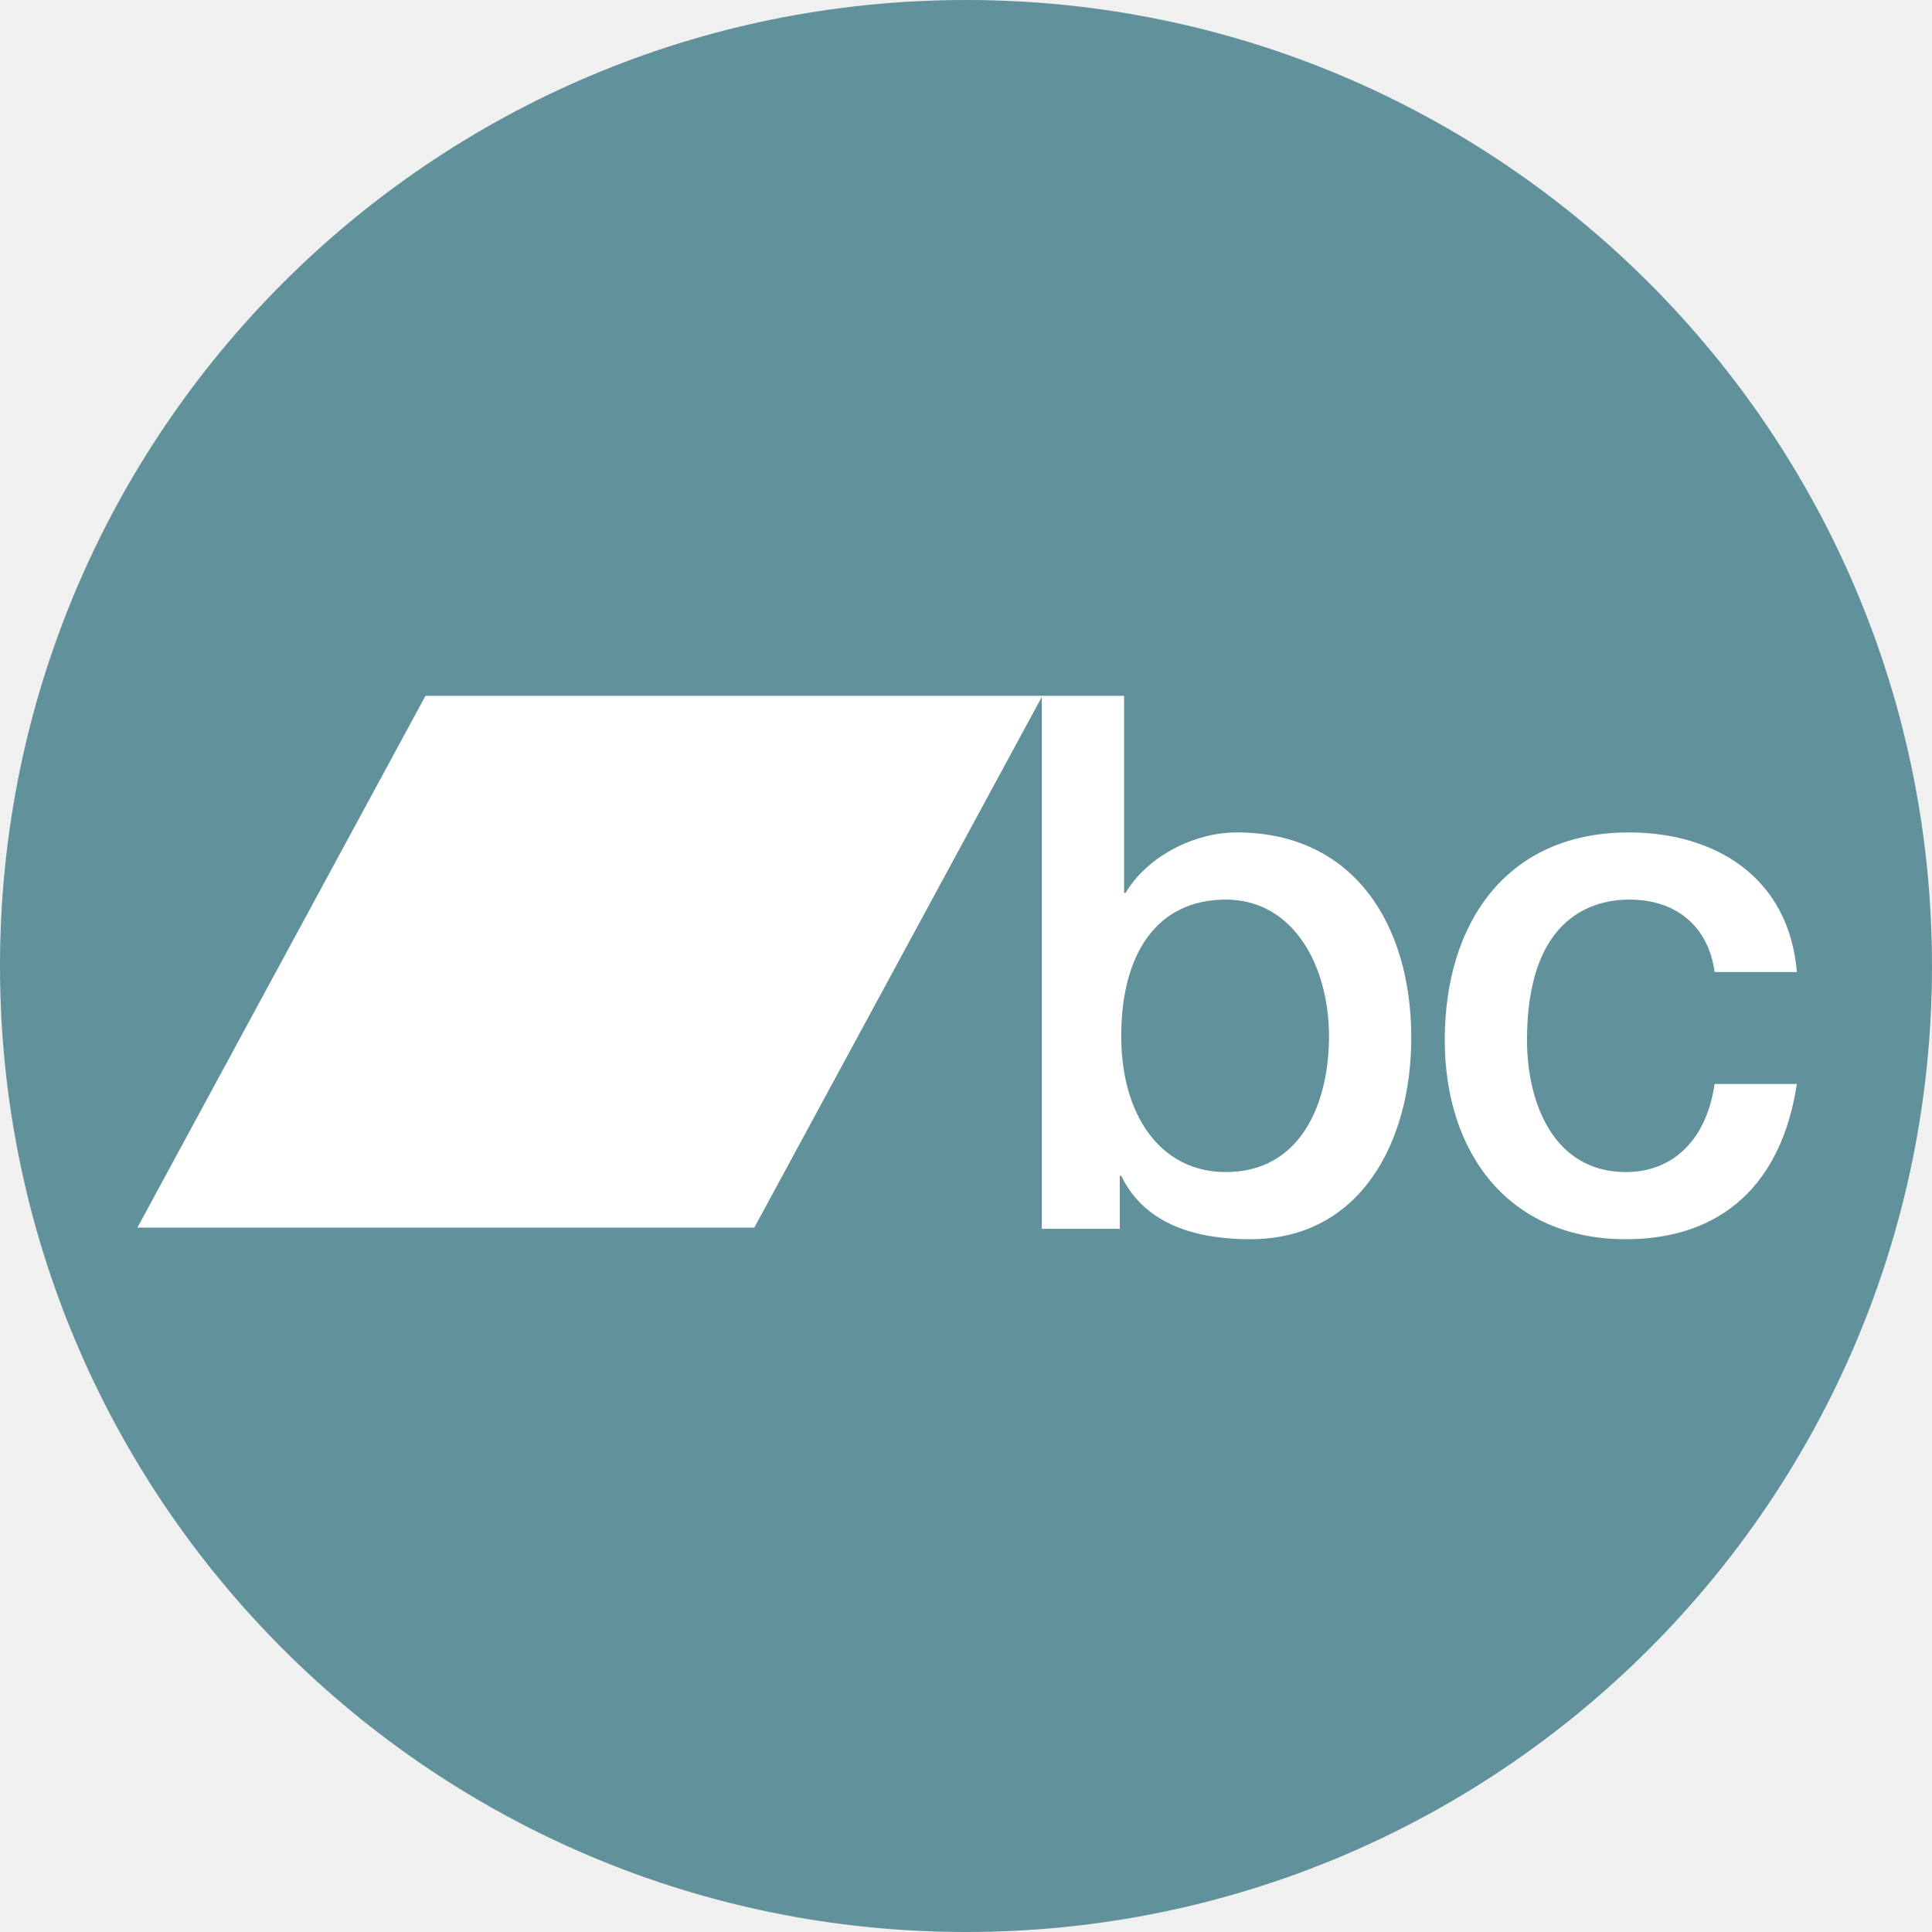
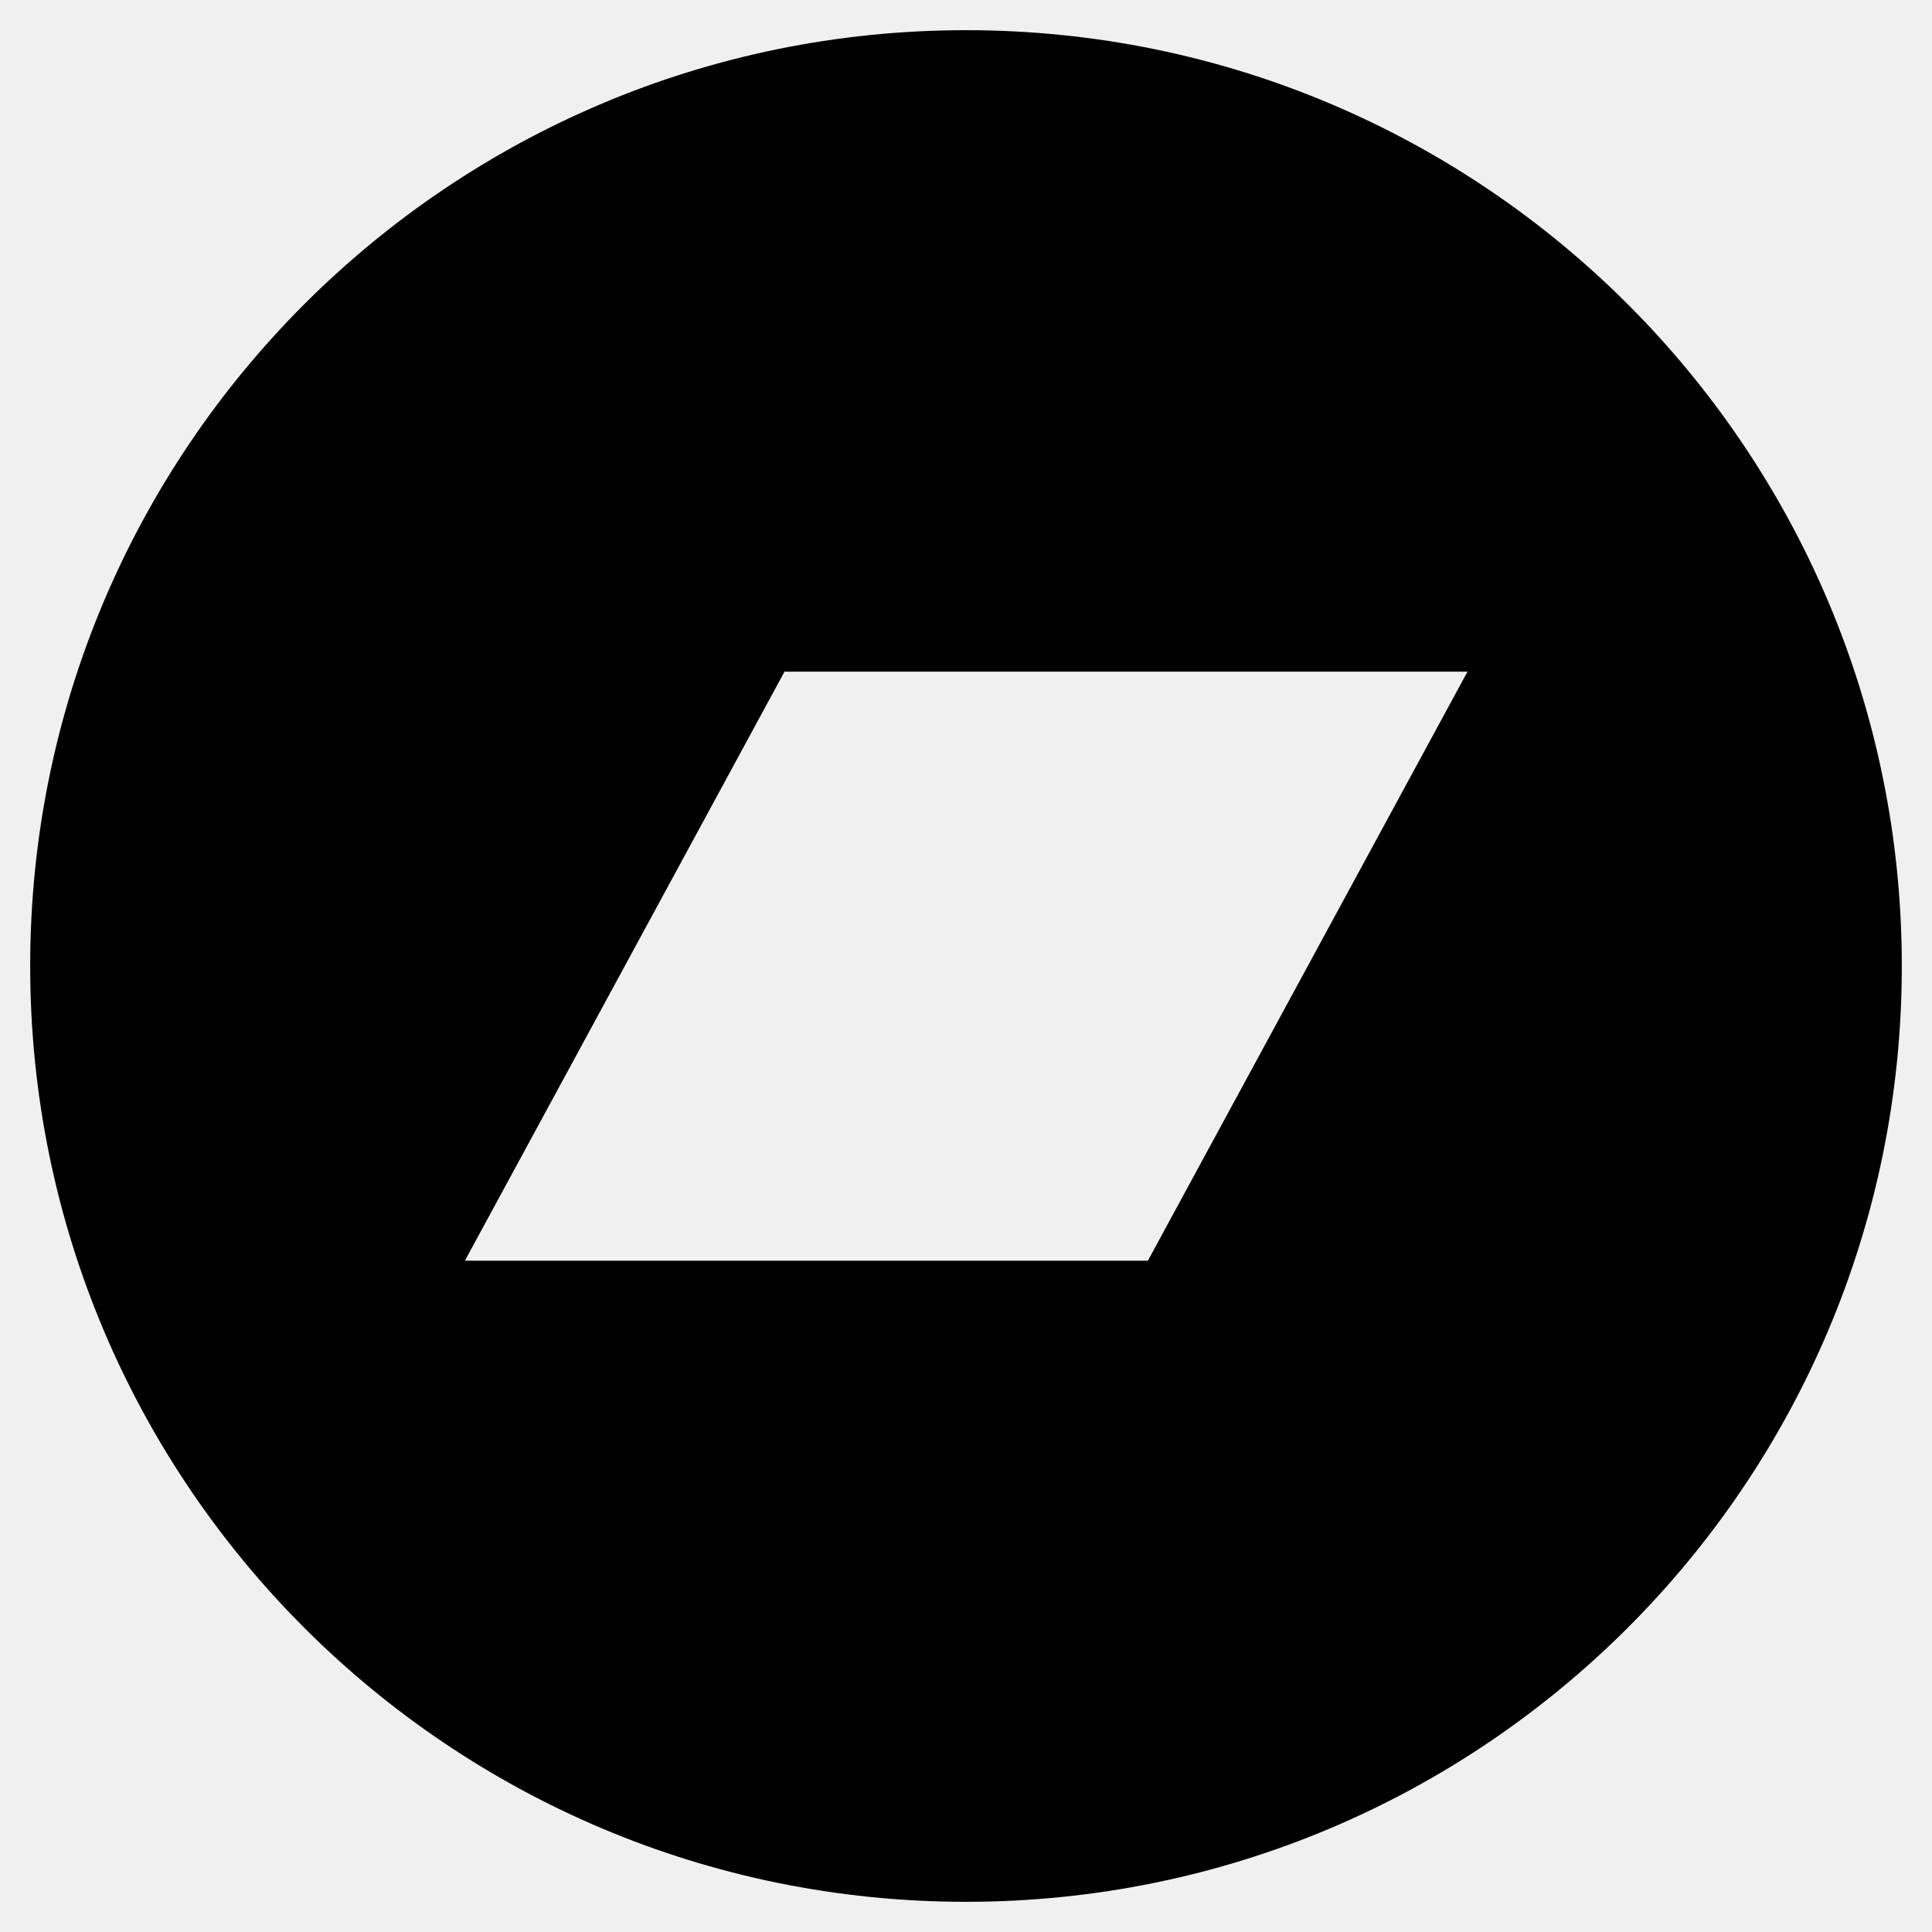
- <svg xmlns="http://www.w3.org/2000/svg" viewBox="0 0 682.667 682.667" height="682.667" width="682.667" xml:space="preserve" id="svg2" version="1.1">
-   <defs id="defs6">
-     <clipPath id="clipPath20" clipPathUnits="userSpaceOnUse">
-       <path style="clip-rule:evenodd" id="path18" d="M 2560,0 C 3973.85,0 5120,1146.15 5120,2560 5120,3973.85 3973.85,5120 2560,5120 1146.15,5120 0,3973.85 0,2560 0,1146.15 1146.15,0 2560,0 Z" />
-     </clipPath>
-     <clipPath id="clipPath26" clipPathUnits="userSpaceOnUse">
-       <path id="path24" d="M 0,0 H 5120 V 5120 H 0 Z" />
-     </clipPath>
-     <clipPath id="clipPath36" clipPathUnits="userSpaceOnUse">
-       <path style="clip-rule:evenodd" id="path34" d="m 3248.57,2735.96 c -183.49,0 -277.25,-144.42 -277.25,-362 0,-205.66 101.38,-360.04 277.25,-360.04 198.89,0 273.45,182.02 273.45,360.04 -0.14,185.9 -93.84,362 -273.51,362 M 2761,3275.92 h 217.97 v -522.15 h 3.85 c 59.28,98.87 183.55,160.21 294.46,160.21 311.63,0 462.74,-245.35 462.74,-544.05 0,-274.84 -133.84,-533.97 -426.43,-533.97 -133.85,0 -277.25,33.54 -342.29,168.09 h -3.78 v -140.51 h -206.53 v 1412.35 l 0.01,0.03" />
-     </clipPath>
-     <clipPath id="clipPath42" clipPathUnits="userSpaceOnUse">
-       <path id="path40" d="M 0,0 H 5120 V 5120 H 0 Z" />
-     </clipPath>
-     <clipPath id="clipPath52" clipPathUnits="userSpaceOnUse">
-       <path style="clip-rule:evenodd" id="path50" d="m 4543.89,2544.02 c -17.22,124.62 -105.15,191.92 -225.61,191.92 -112.87,0 -271.54,-61.35 -271.54,-371.91 0,-170.13 72.64,-350.15 261.97,-350.15 126.18,0 214.11,87.14 235.18,233.51 h 217.97 c -40.16,-265.06 -198.84,-411.43 -453.15,-411.43 -309.78,0 -479.95,227.42 -479.95,528.07 0,308.56 162.53,549.89 487.6,549.89 229.44,0 424.54,-118.68 445.5,-369.91 h -217.61 l -0.36,0.01" />
-     </clipPath>
-     <clipPath id="clipPath58" clipPathUnits="userSpaceOnUse">
-       <path id="path56" d="M 0,0 H 5120 V 5120 H 0 Z" />
-     </clipPath>
-     <clipPath id="clipPath68" clipPathUnits="userSpaceOnUse">
-       <path style="clip-rule:evenodd" id="path66" d="M 1998.95,1866.62 H 364.078 l 763.462,1409.3 h 1634.88 l -763.47,-1409.3" />
-     </clipPath>
-     <clipPath id="clipPath74" clipPathUnits="userSpaceOnUse">
-       <path id="path72" d="M 0,0 H 5120 V 5120 H 0 Z" />
-     </clipPath>
-   </defs>
-   <g transform="matrix(1.333333,0,0,-1.333333,0,682.6667)" id="g10">
-     <g transform="scale(0.1)" id="g12">
-       <g id="g14">
-         <g clip-path="url(#clipPath20)" id="g16">
-           <g clip-path="url(#clipPath26)" id="g22">
-             <path id="path28" style="fill:#61929C;fill-opacity:1;fill-rule:nonzero;stroke:none" d="M 0,0 H 5170 V 5170 H 0 Z" />
-           </g>
-         </g>
-       </g>
-       <g id="g30">
-         <g clip-path="url(#clipPath36)" id="g32">
-           <g clip-path="url(#clipPath42)" id="g38">
-             <path id="path44" style="fill:#ffffff;fill-opacity:1;fill-rule:nonzero;stroke:none" d="M 2710.99,1785.96 H 3790.02 V 3325.92 H 2710.99 Z" />
-           </g>
-         </g>
-       </g>
-       <g id="g46">
-         <g clip-path="url(#clipPath52)" id="g48">
-           <g clip-path="url(#clipPath58)" id="g54">
-             <path id="path60" style="fill:#ffffff;fill-opacity:1;fill-rule:nonzero;stroke:none" d="m 3778.76,1785.96 h 1033.1 v 1177.96 h -1033.1 z" />
-           </g>
-         </g>
-       </g>
-       <g id="g62">
-         <g clip-path="url(#clipPath68)" id="g64">
-           <g clip-path="url(#clipPath74)" id="g70">
-             <path id="path76" style="fill:#ffffff;fill-opacity:1;fill-rule:nonzero;stroke:none" d="m 314.078,1816.62 h 2498.34 v 1509.3 H 314.078 Z" />
-           </g>
-         </g>
-       </g>
-     </g>
-   </g>
+ <svg xmlns="http://www.w3.org/2000/svg" width="512" height="512" preserveAspectRatio="xMidYMid meet" viewBox="0 0 512 512" style="-ms-transform: rotate(360deg); -webkit-transform: rotate(360deg); transform: rotate(360deg);">
+   <path d="M256 8C119 8 8 119 8 256s111 248 248 248s248-111 248-248S393 8 256 8zm48.2 326.1h-181L207.9 178h181z" fill="black" />
+   <rect x="0" y="0" width="512" height="512" fill="rgba(0, 0, 0, 0)" />
</svg>
